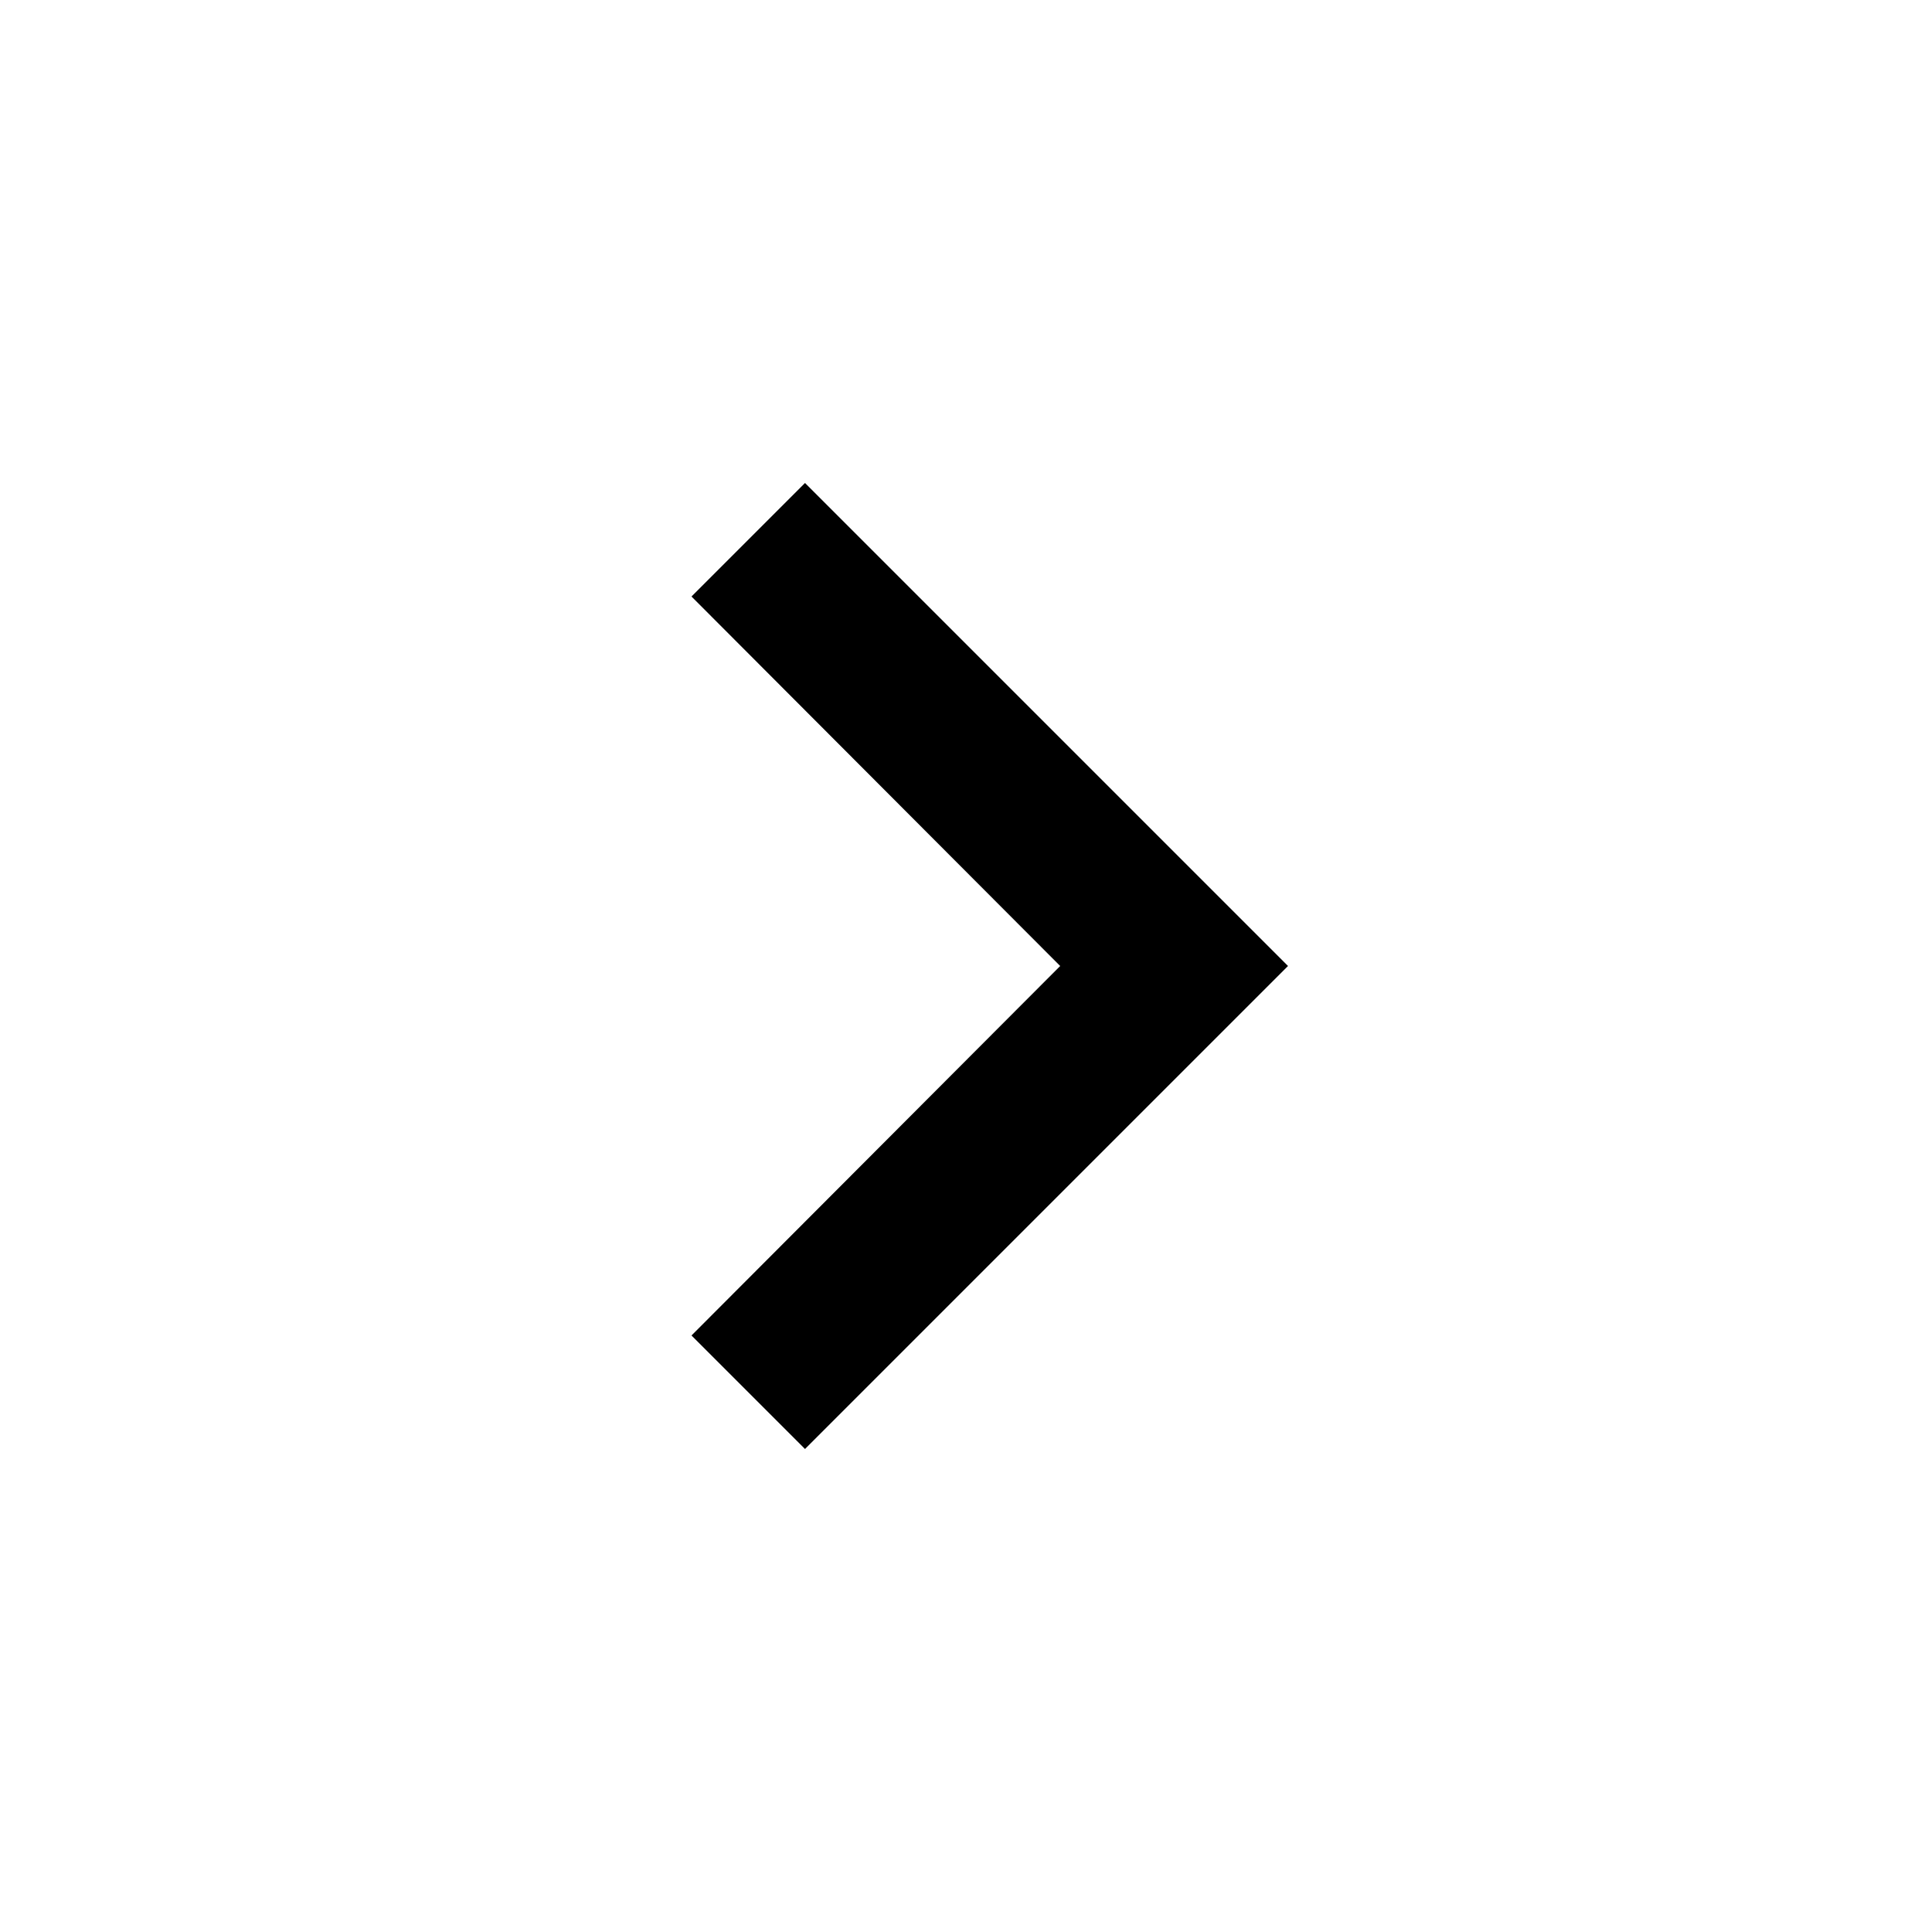
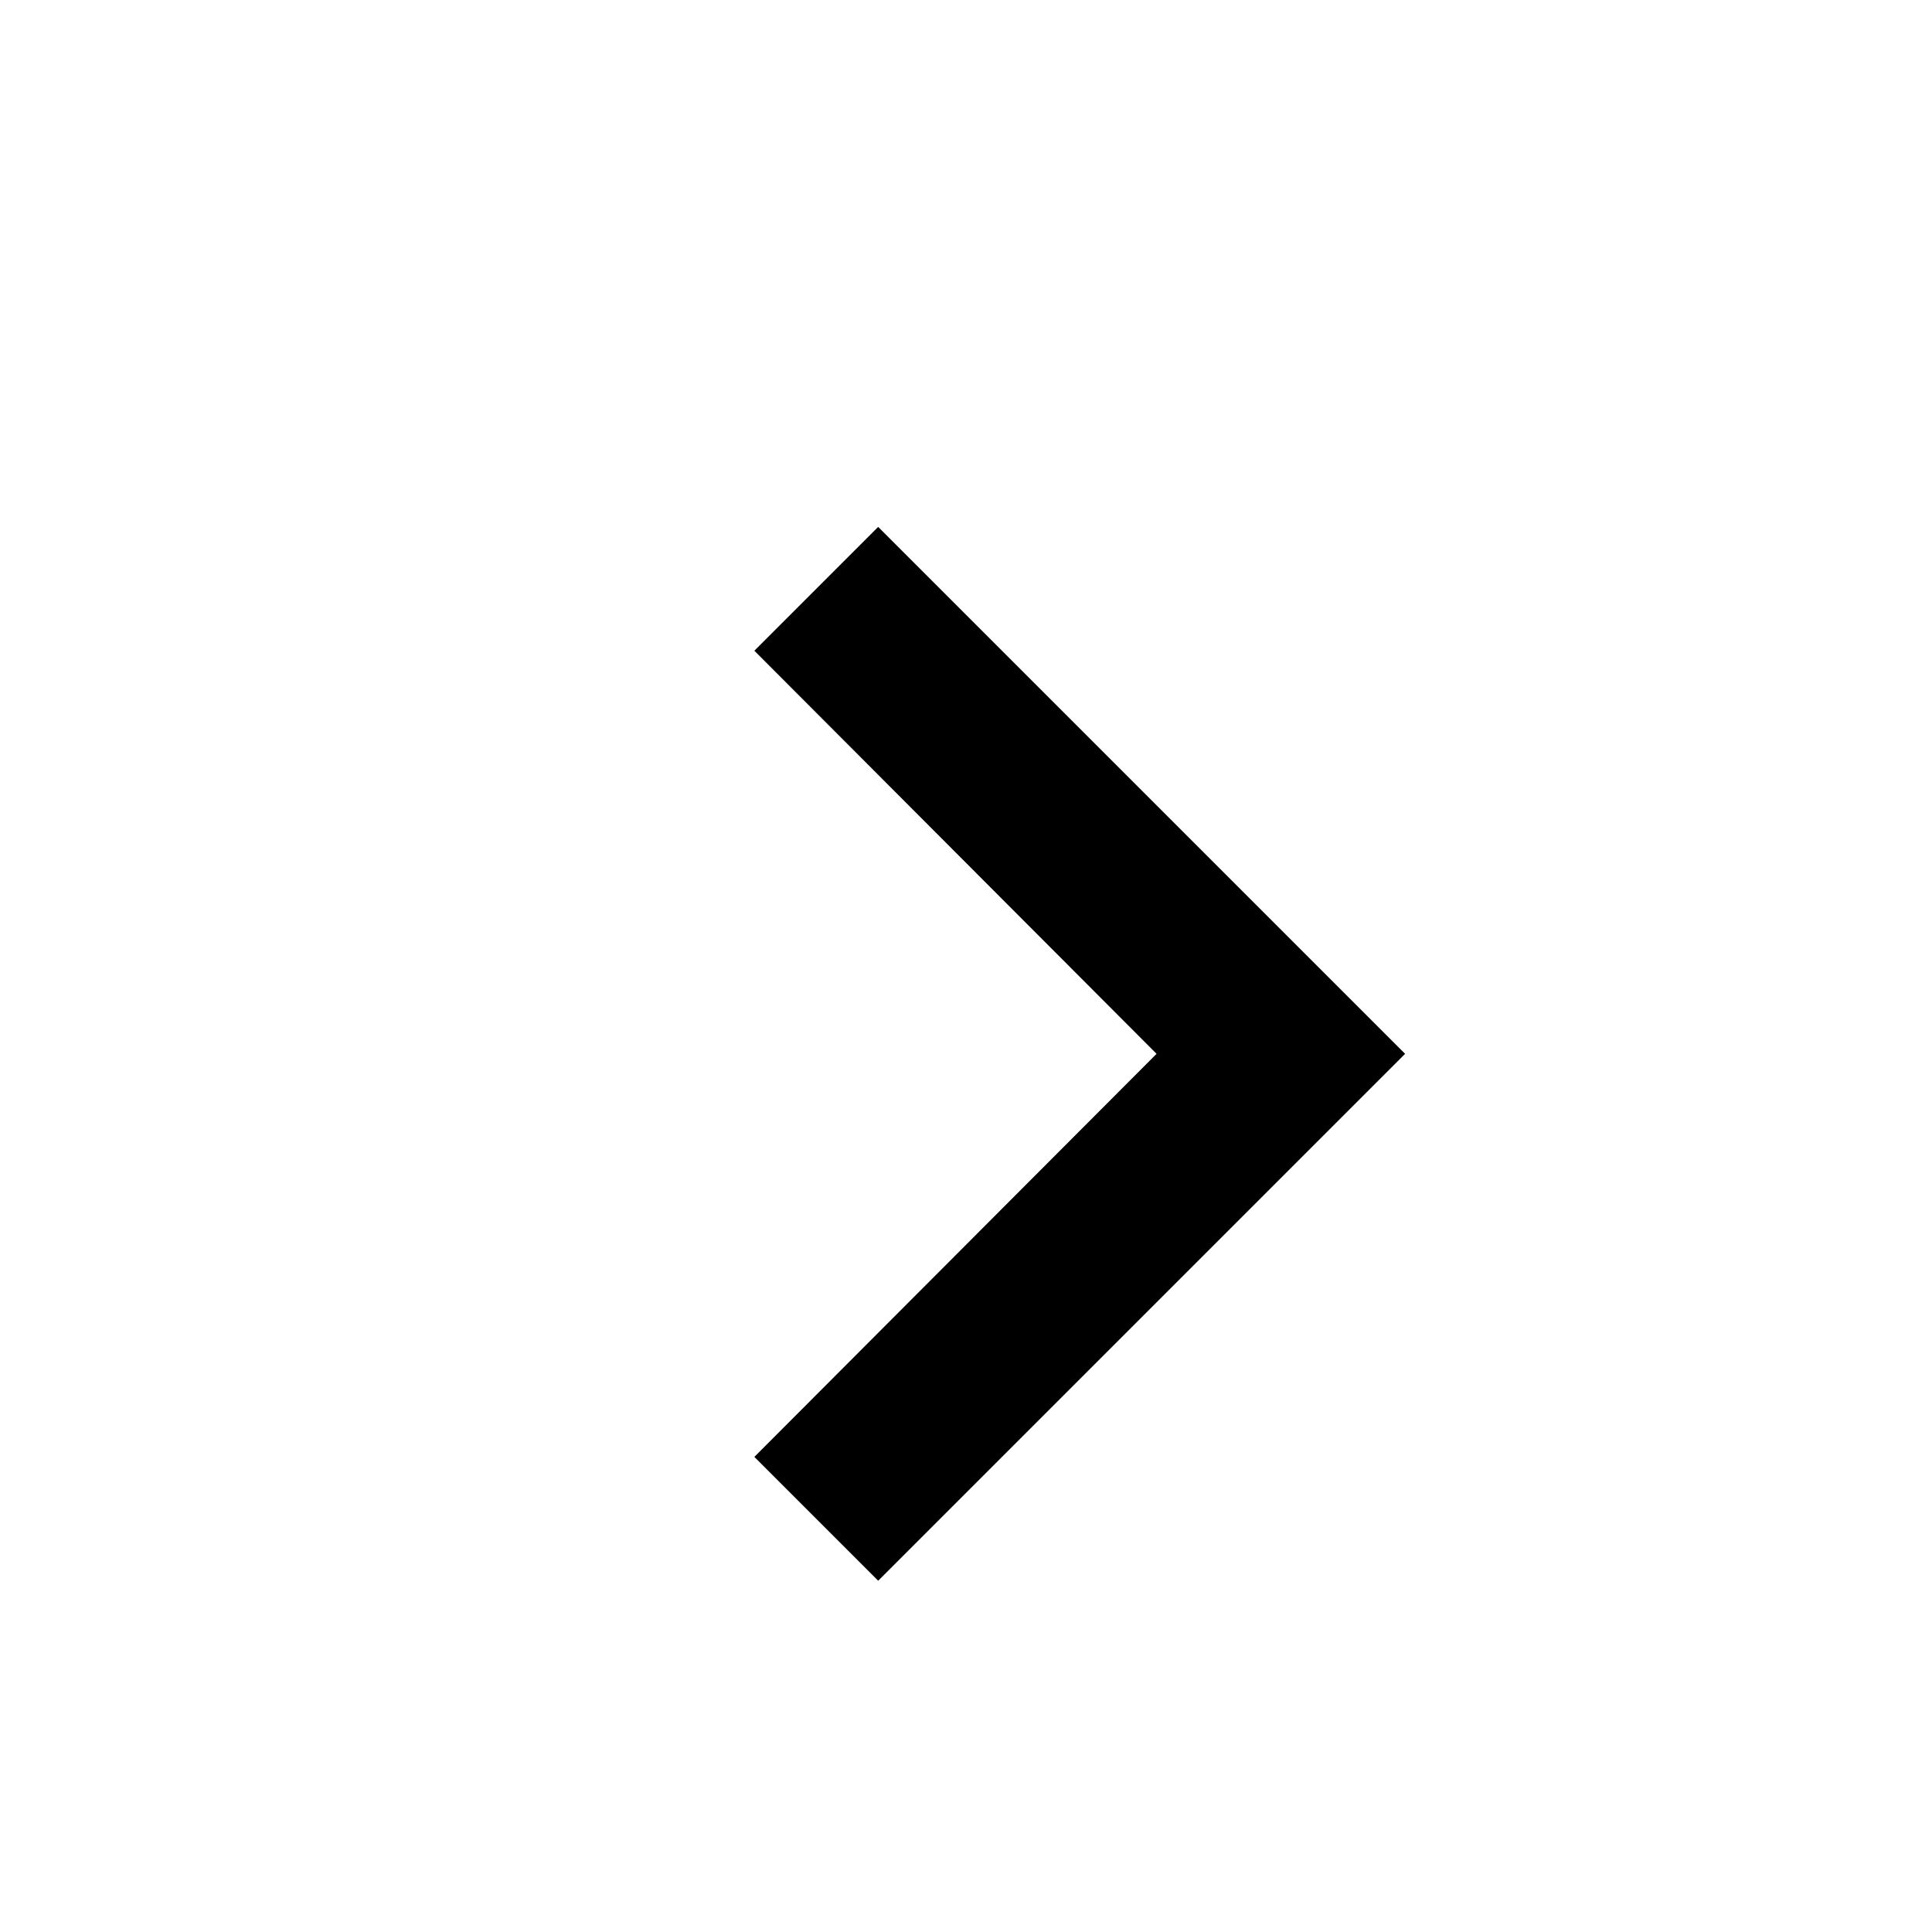
- <svg xmlns="http://www.w3.org/2000/svg" width="24" height="24" viewBox="0 0 24 24">
+ <svg xmlns="http://www.w3.org/2000/svg" width="22" height="22" viewBox="0 0 22 22">
  <path d="M8.59 16.59L13.17 12 8.59 7.41 10 6l6 6-6 6-1.41-1.41z" />
  <path fill="none" d="M0 0h24v24H0V0z" />
</svg>
